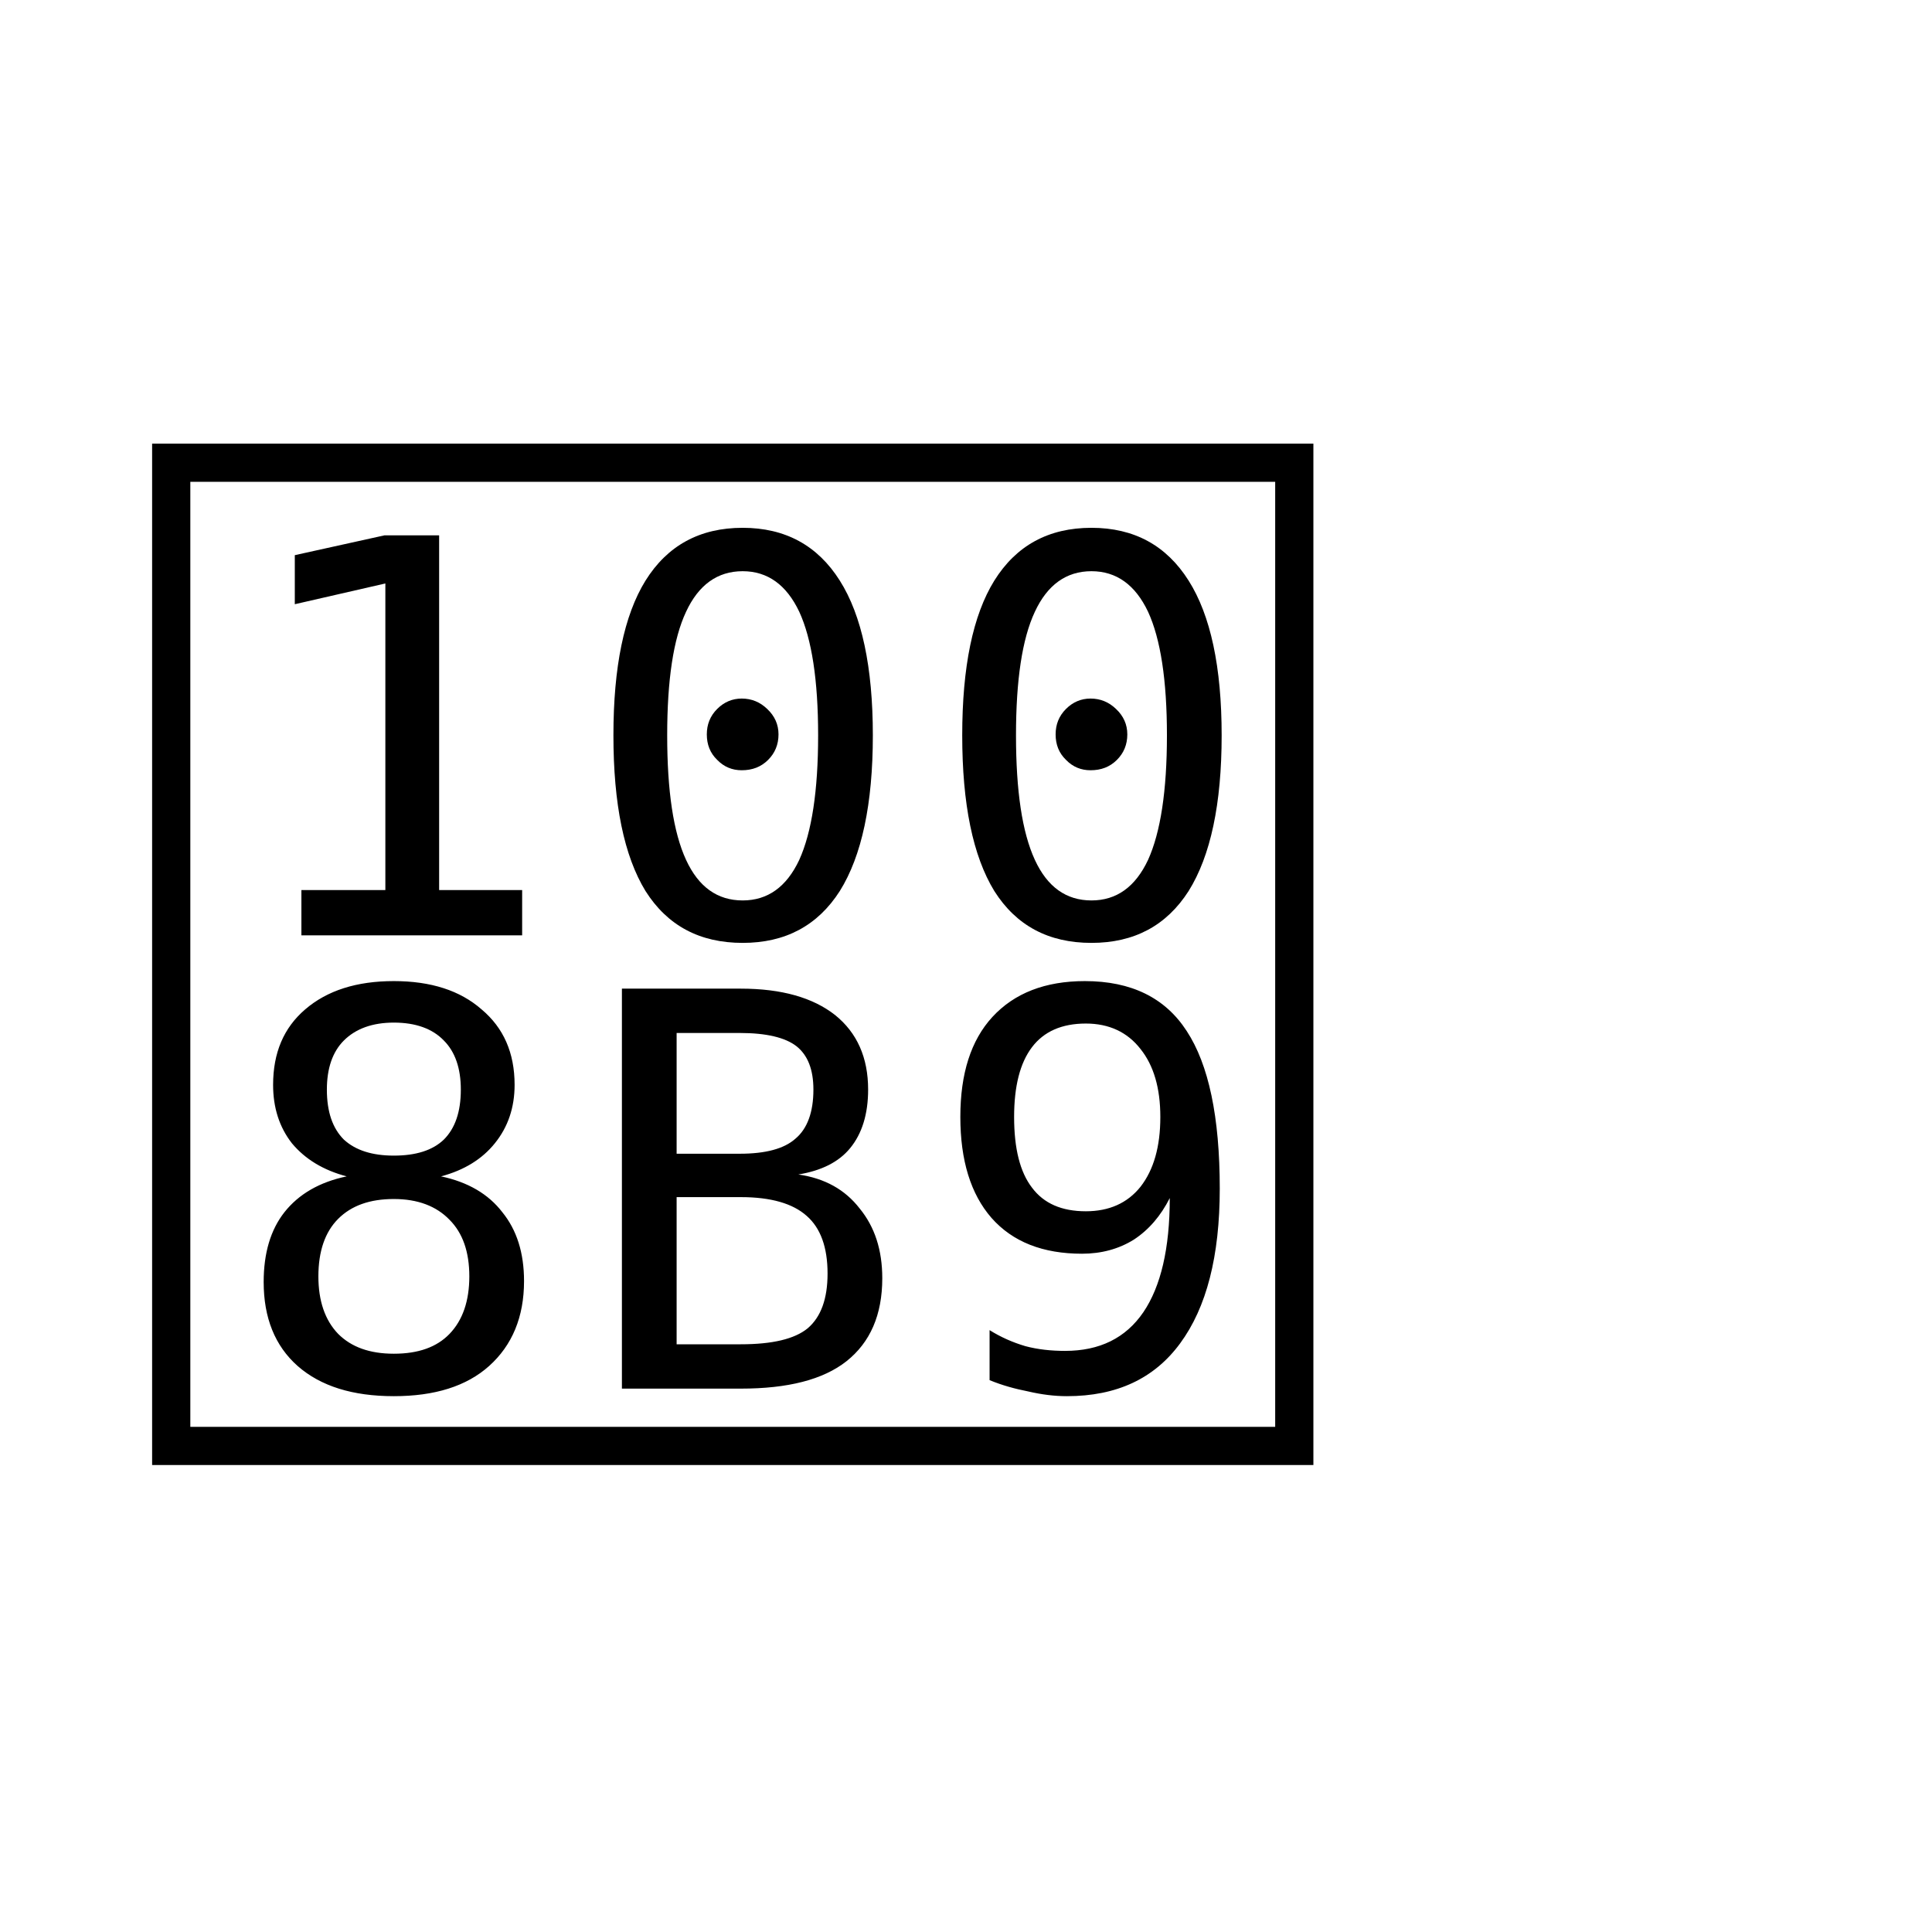
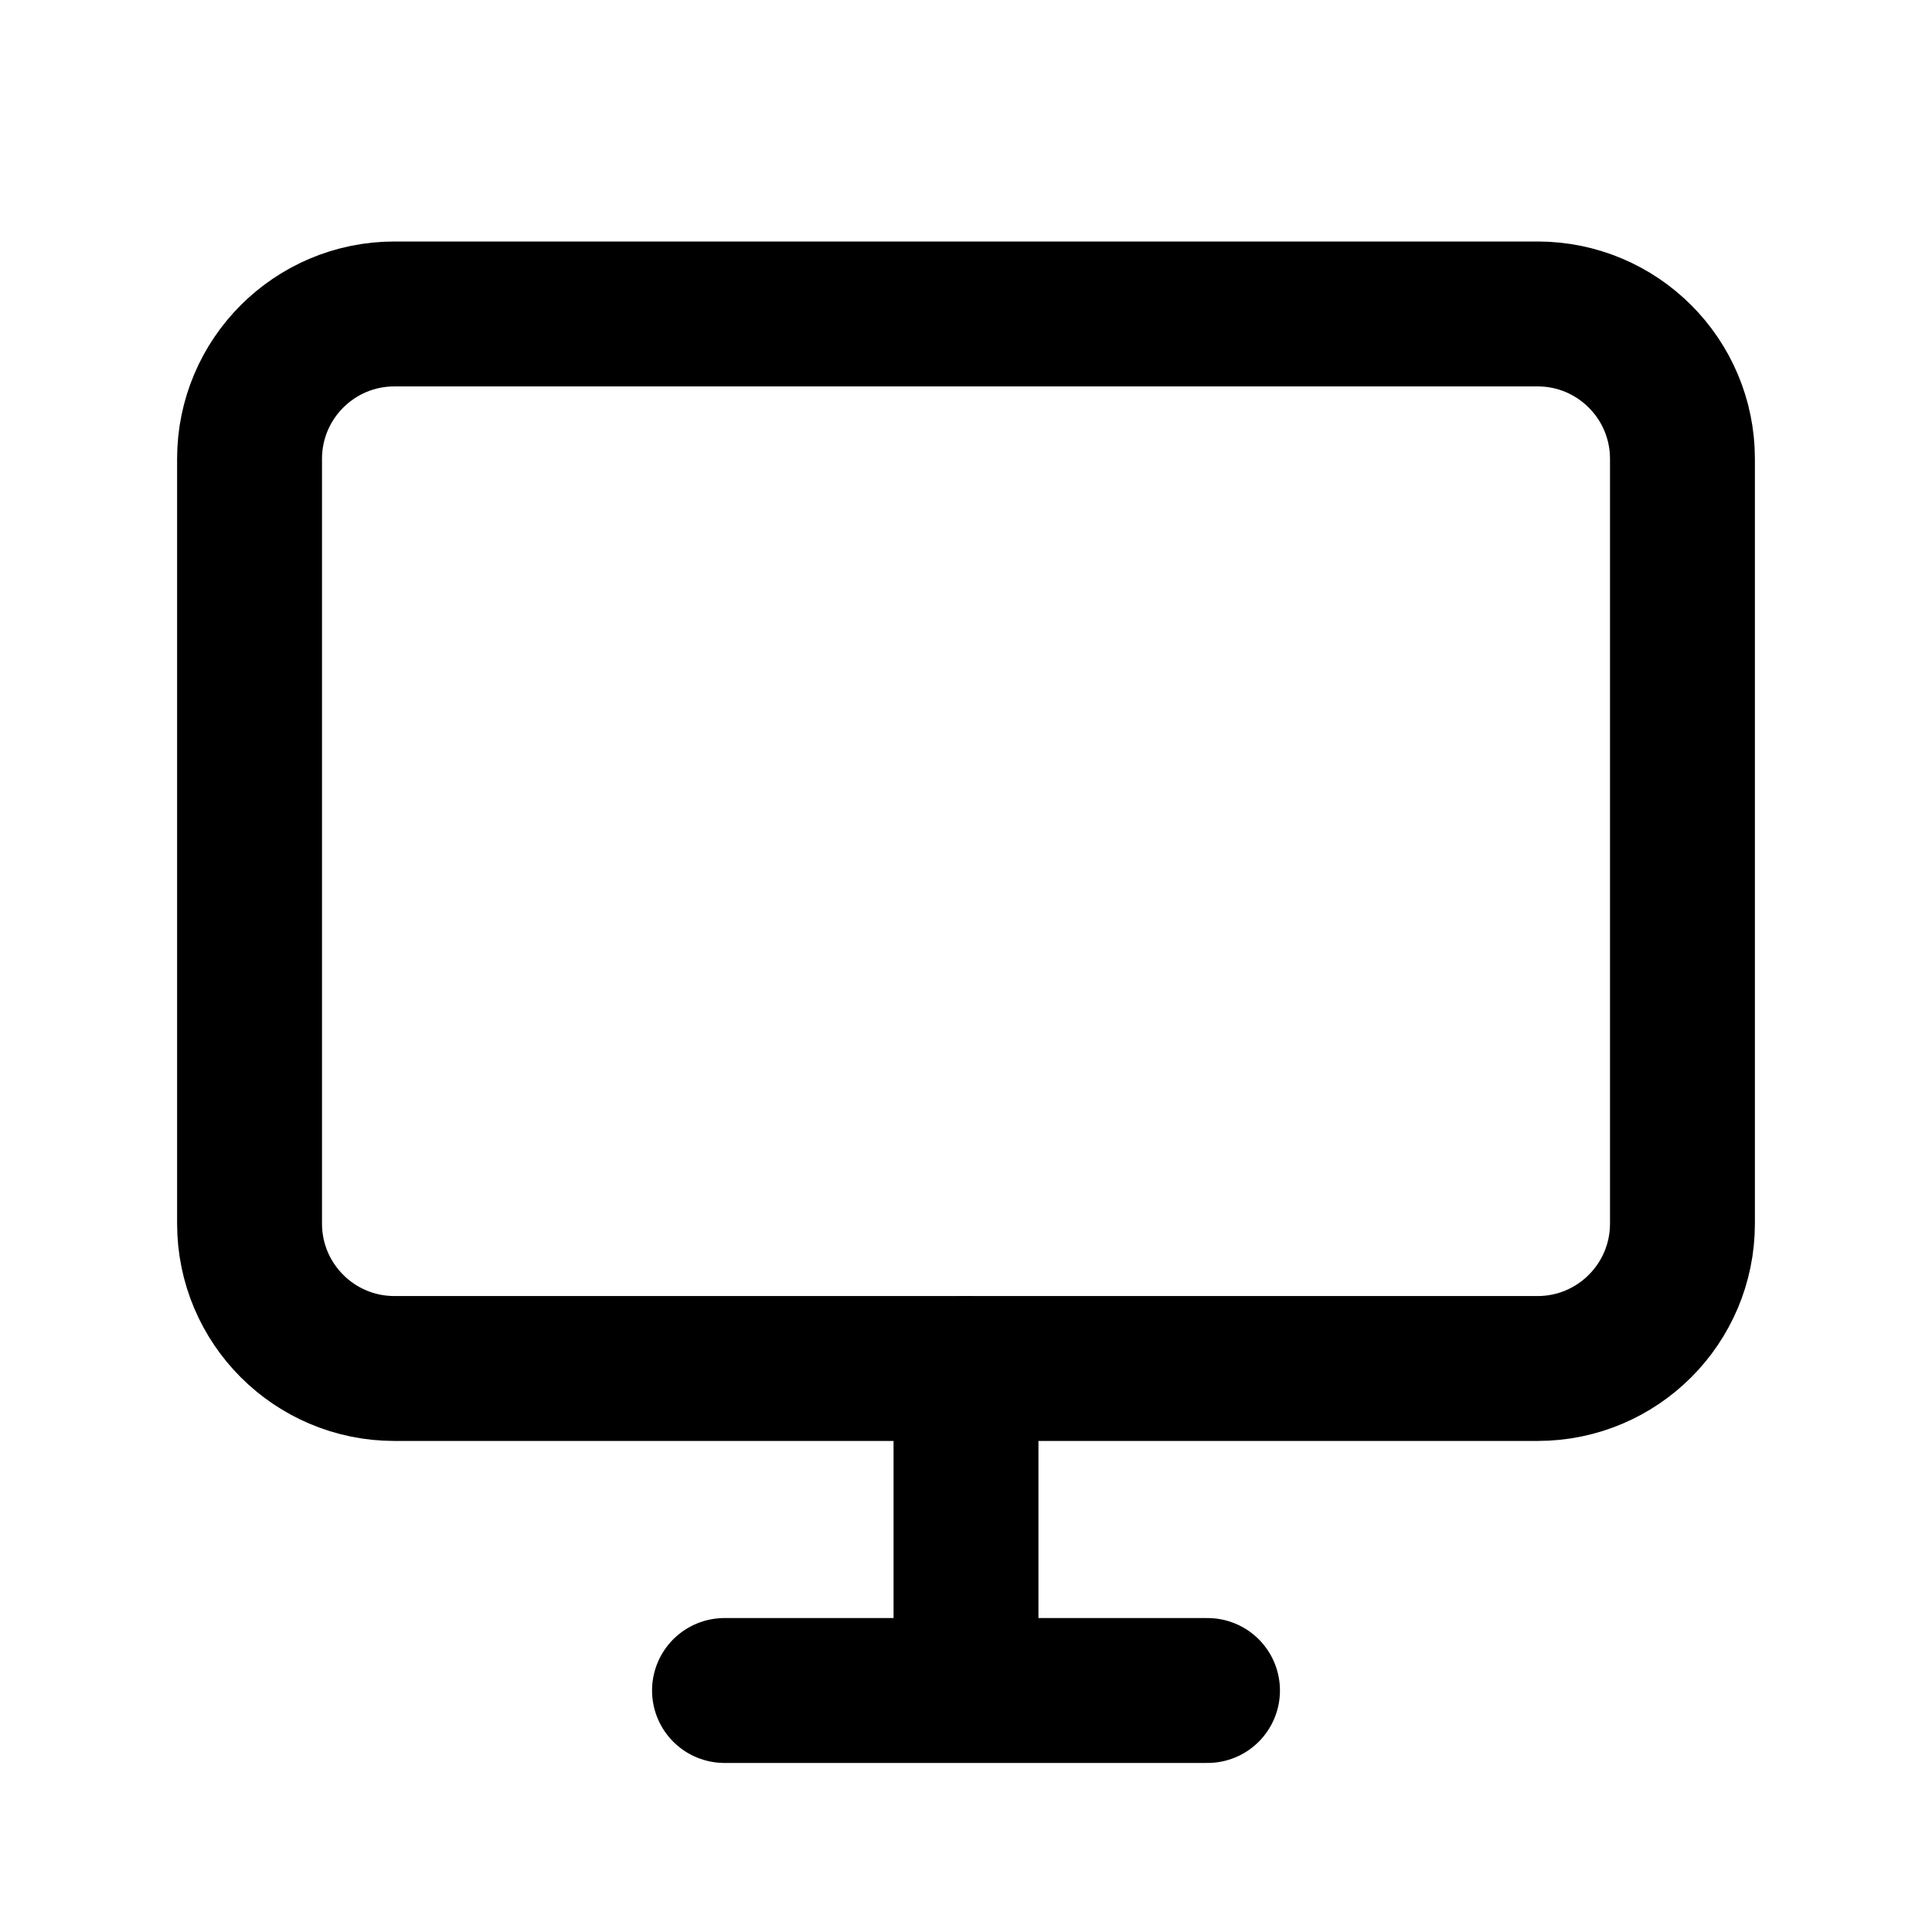
- <svg xmlns="http://www.w3.org/2000/svg" width="32px" height="32px" viewBox="0 0 32 32" version="1.1">
-   <g id="system" stroke="none" fill="none" font-family="SFPro-Semibold, SF Pro" font-size="20" font-weight="500">
-     <text id="􀢹" fill="#000000">
-       <tspan x="1.888" y="23">􀢹</tspan>
-     </text>
+ <svg xmlns="http://www.w3.org/2000/svg" width="32" height="32" viewBox="0 0 24 24" aria-hidden="true">
+   <g fill="none" stroke="#000000" stroke-linecap="round" stroke-linejoin="round">
+     <rect x="3.1" y="3.9" width="17.8" height="13.1" rx="1.8" fill="none" stroke="#000000" stroke-width="1.8" />
+     <path d="M9 21h6m-3-4v4" fill="none" stroke="#000000" stroke-width="1.8" stroke-linecap="round" />
  </g>
</svg>
